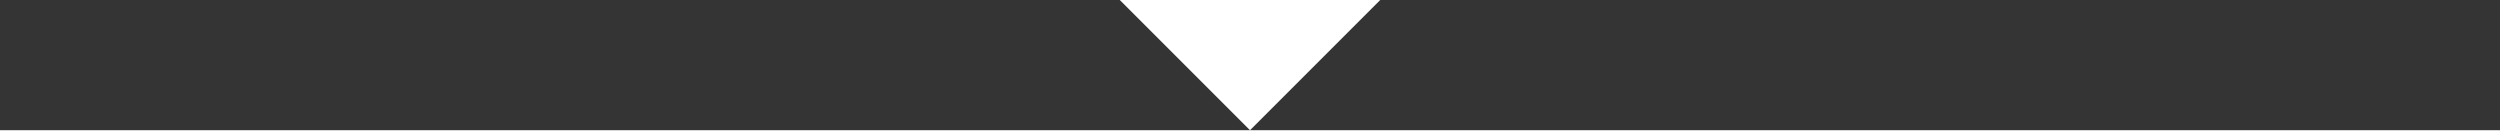
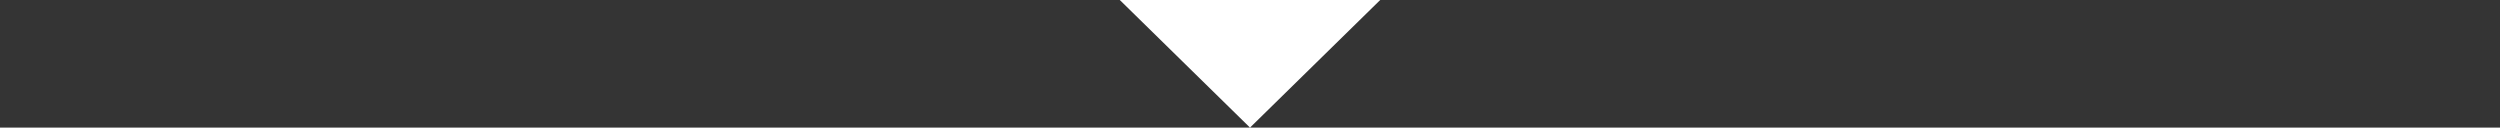
- <svg xmlns="http://www.w3.org/2000/svg" version="1.2" baseProfile="tiny" id="background_1_" x="0px" y="0px" viewBox="0 0 720 37.5" xml:space="preserve">
+ <svg xmlns="http://www.w3.org/2000/svg" version="1.2" baseProfile="tiny" id="background_1_" x="0px" y="0px" viewBox="0 0 720 36.75" xml:space="preserve">
  <g id="background">
-     <polygon fill-rule="evenodd" fill="#343434" points="0,0 0,37.5 360,37.5 322.5,0 397.5,0 360,37.5 720,37.5 720,0  " />
+     <polygon fill-rule="evenodd" fill="#343434" points="720,0 0,0 0,36.75 360,36.75 322.5,0 397.5,0 360,36.75 720,36.75  " />
  </g>
</svg>
